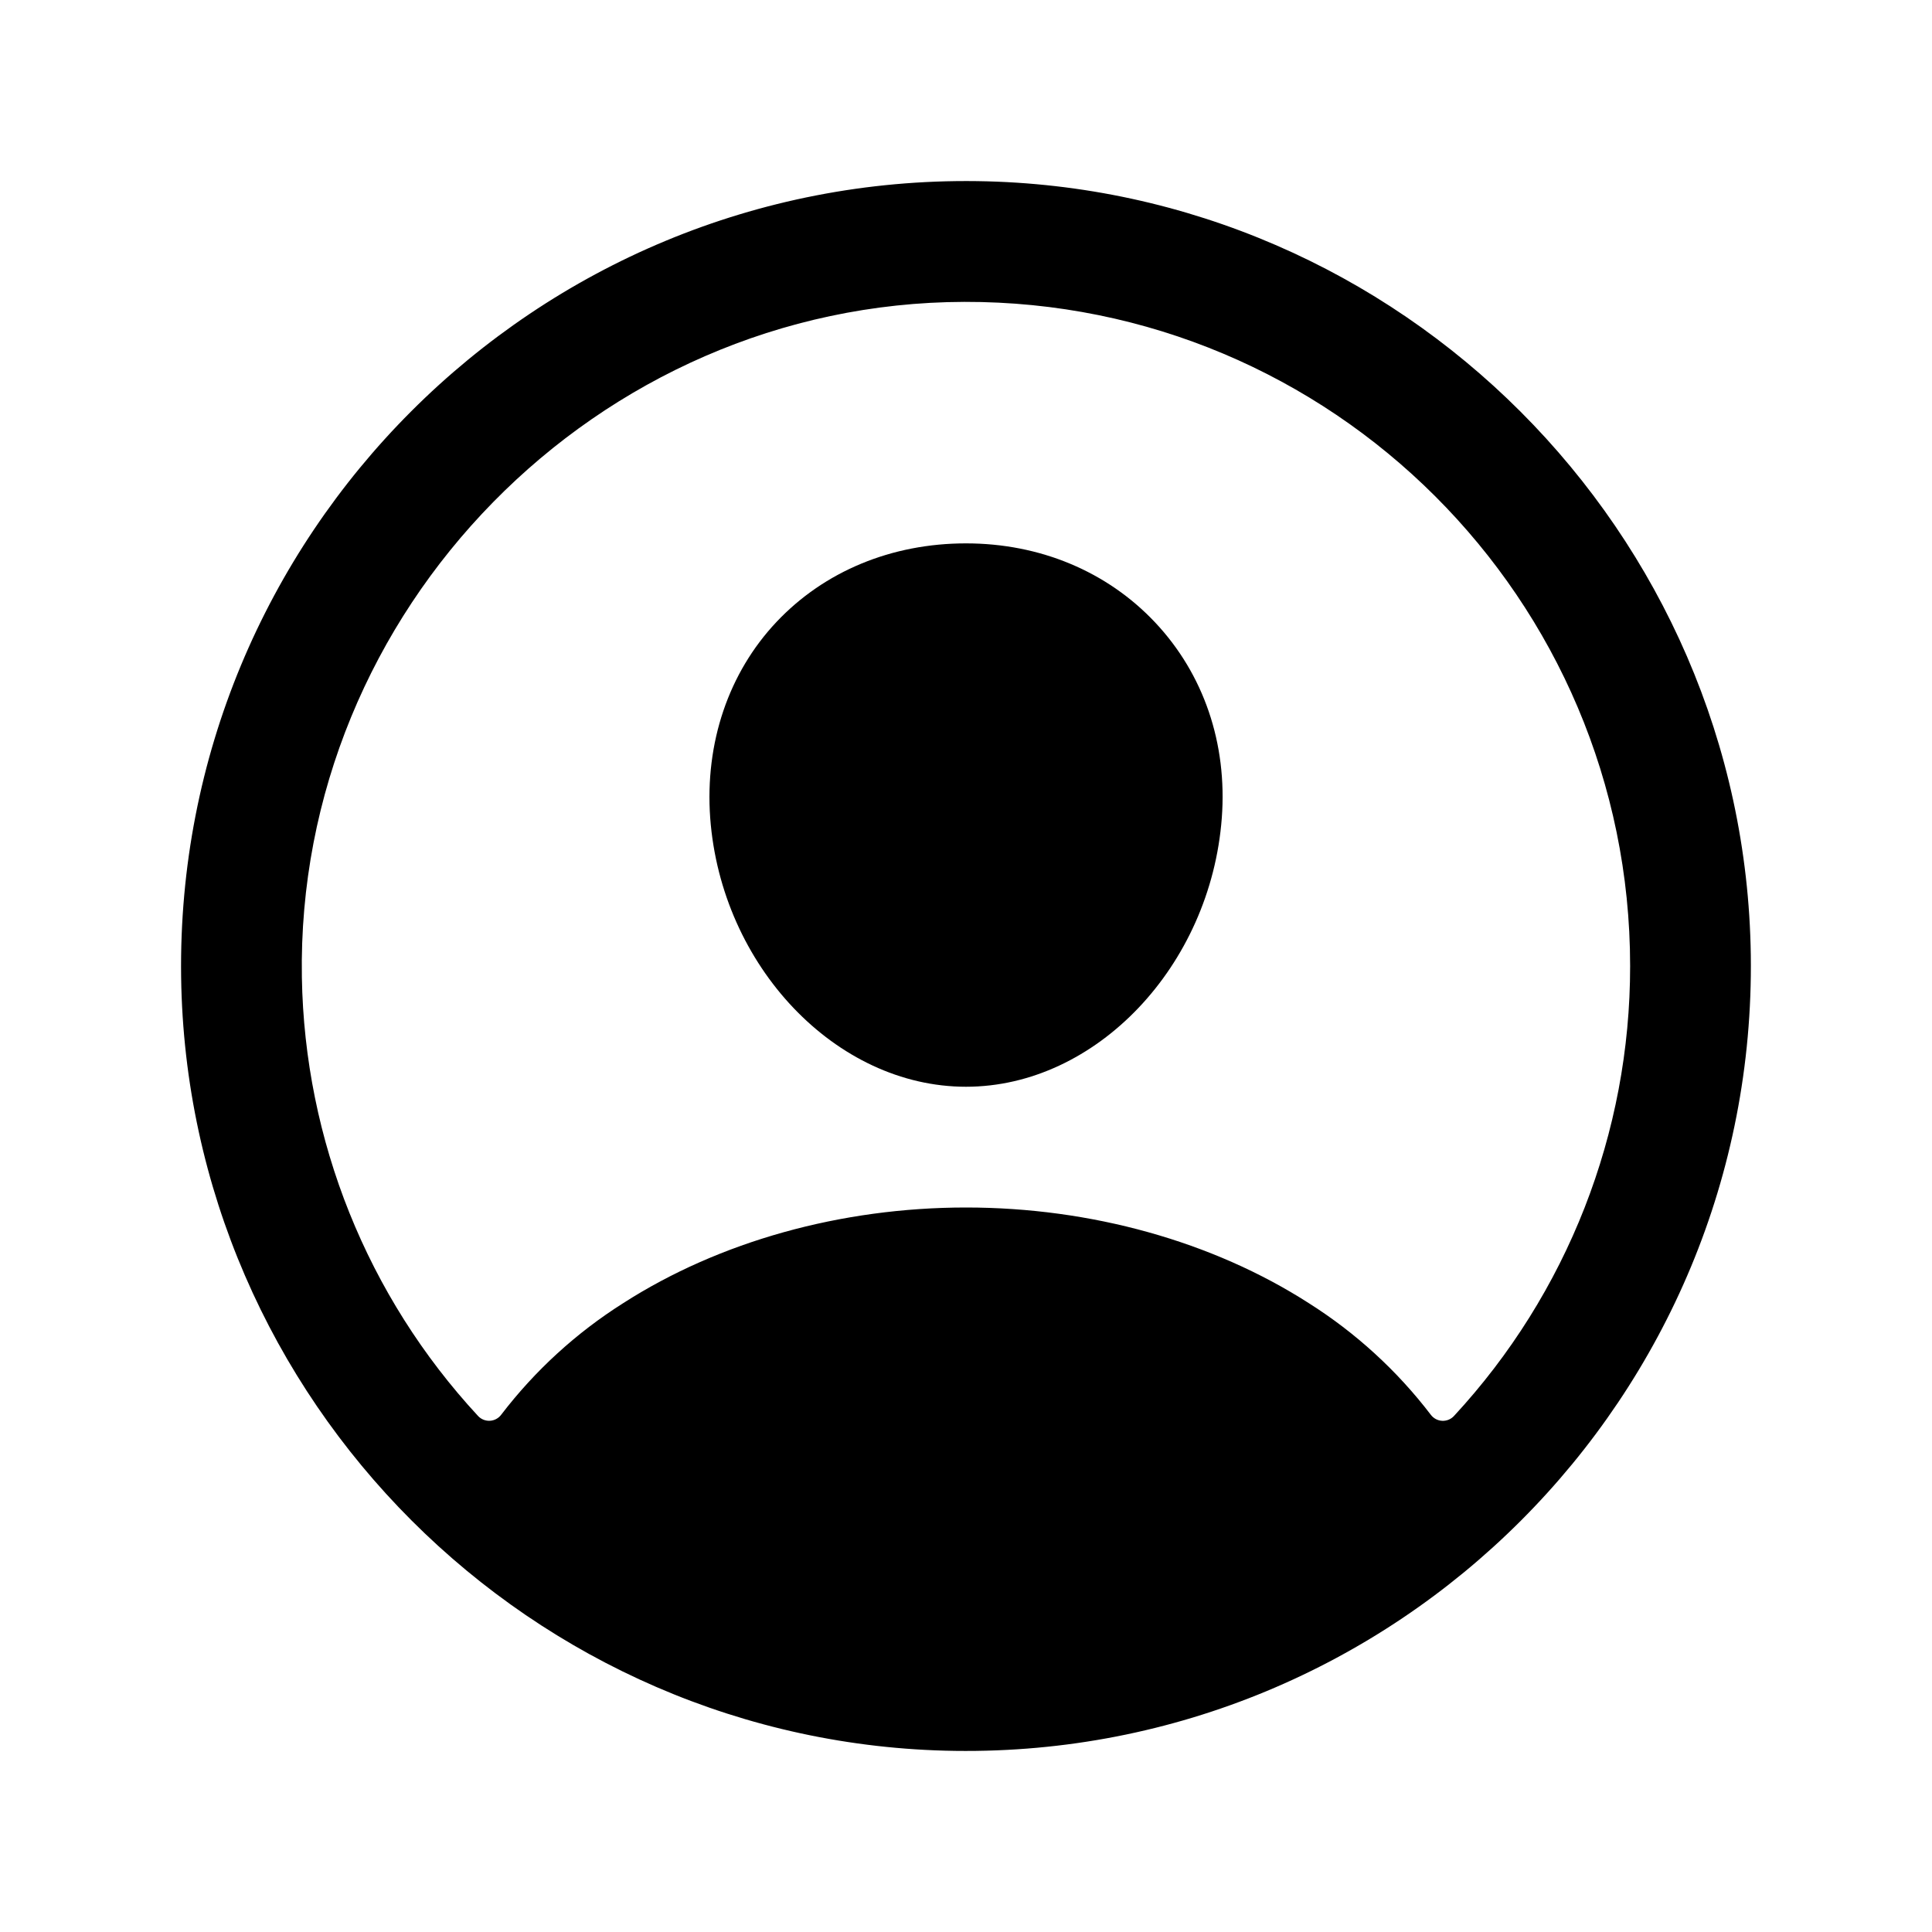
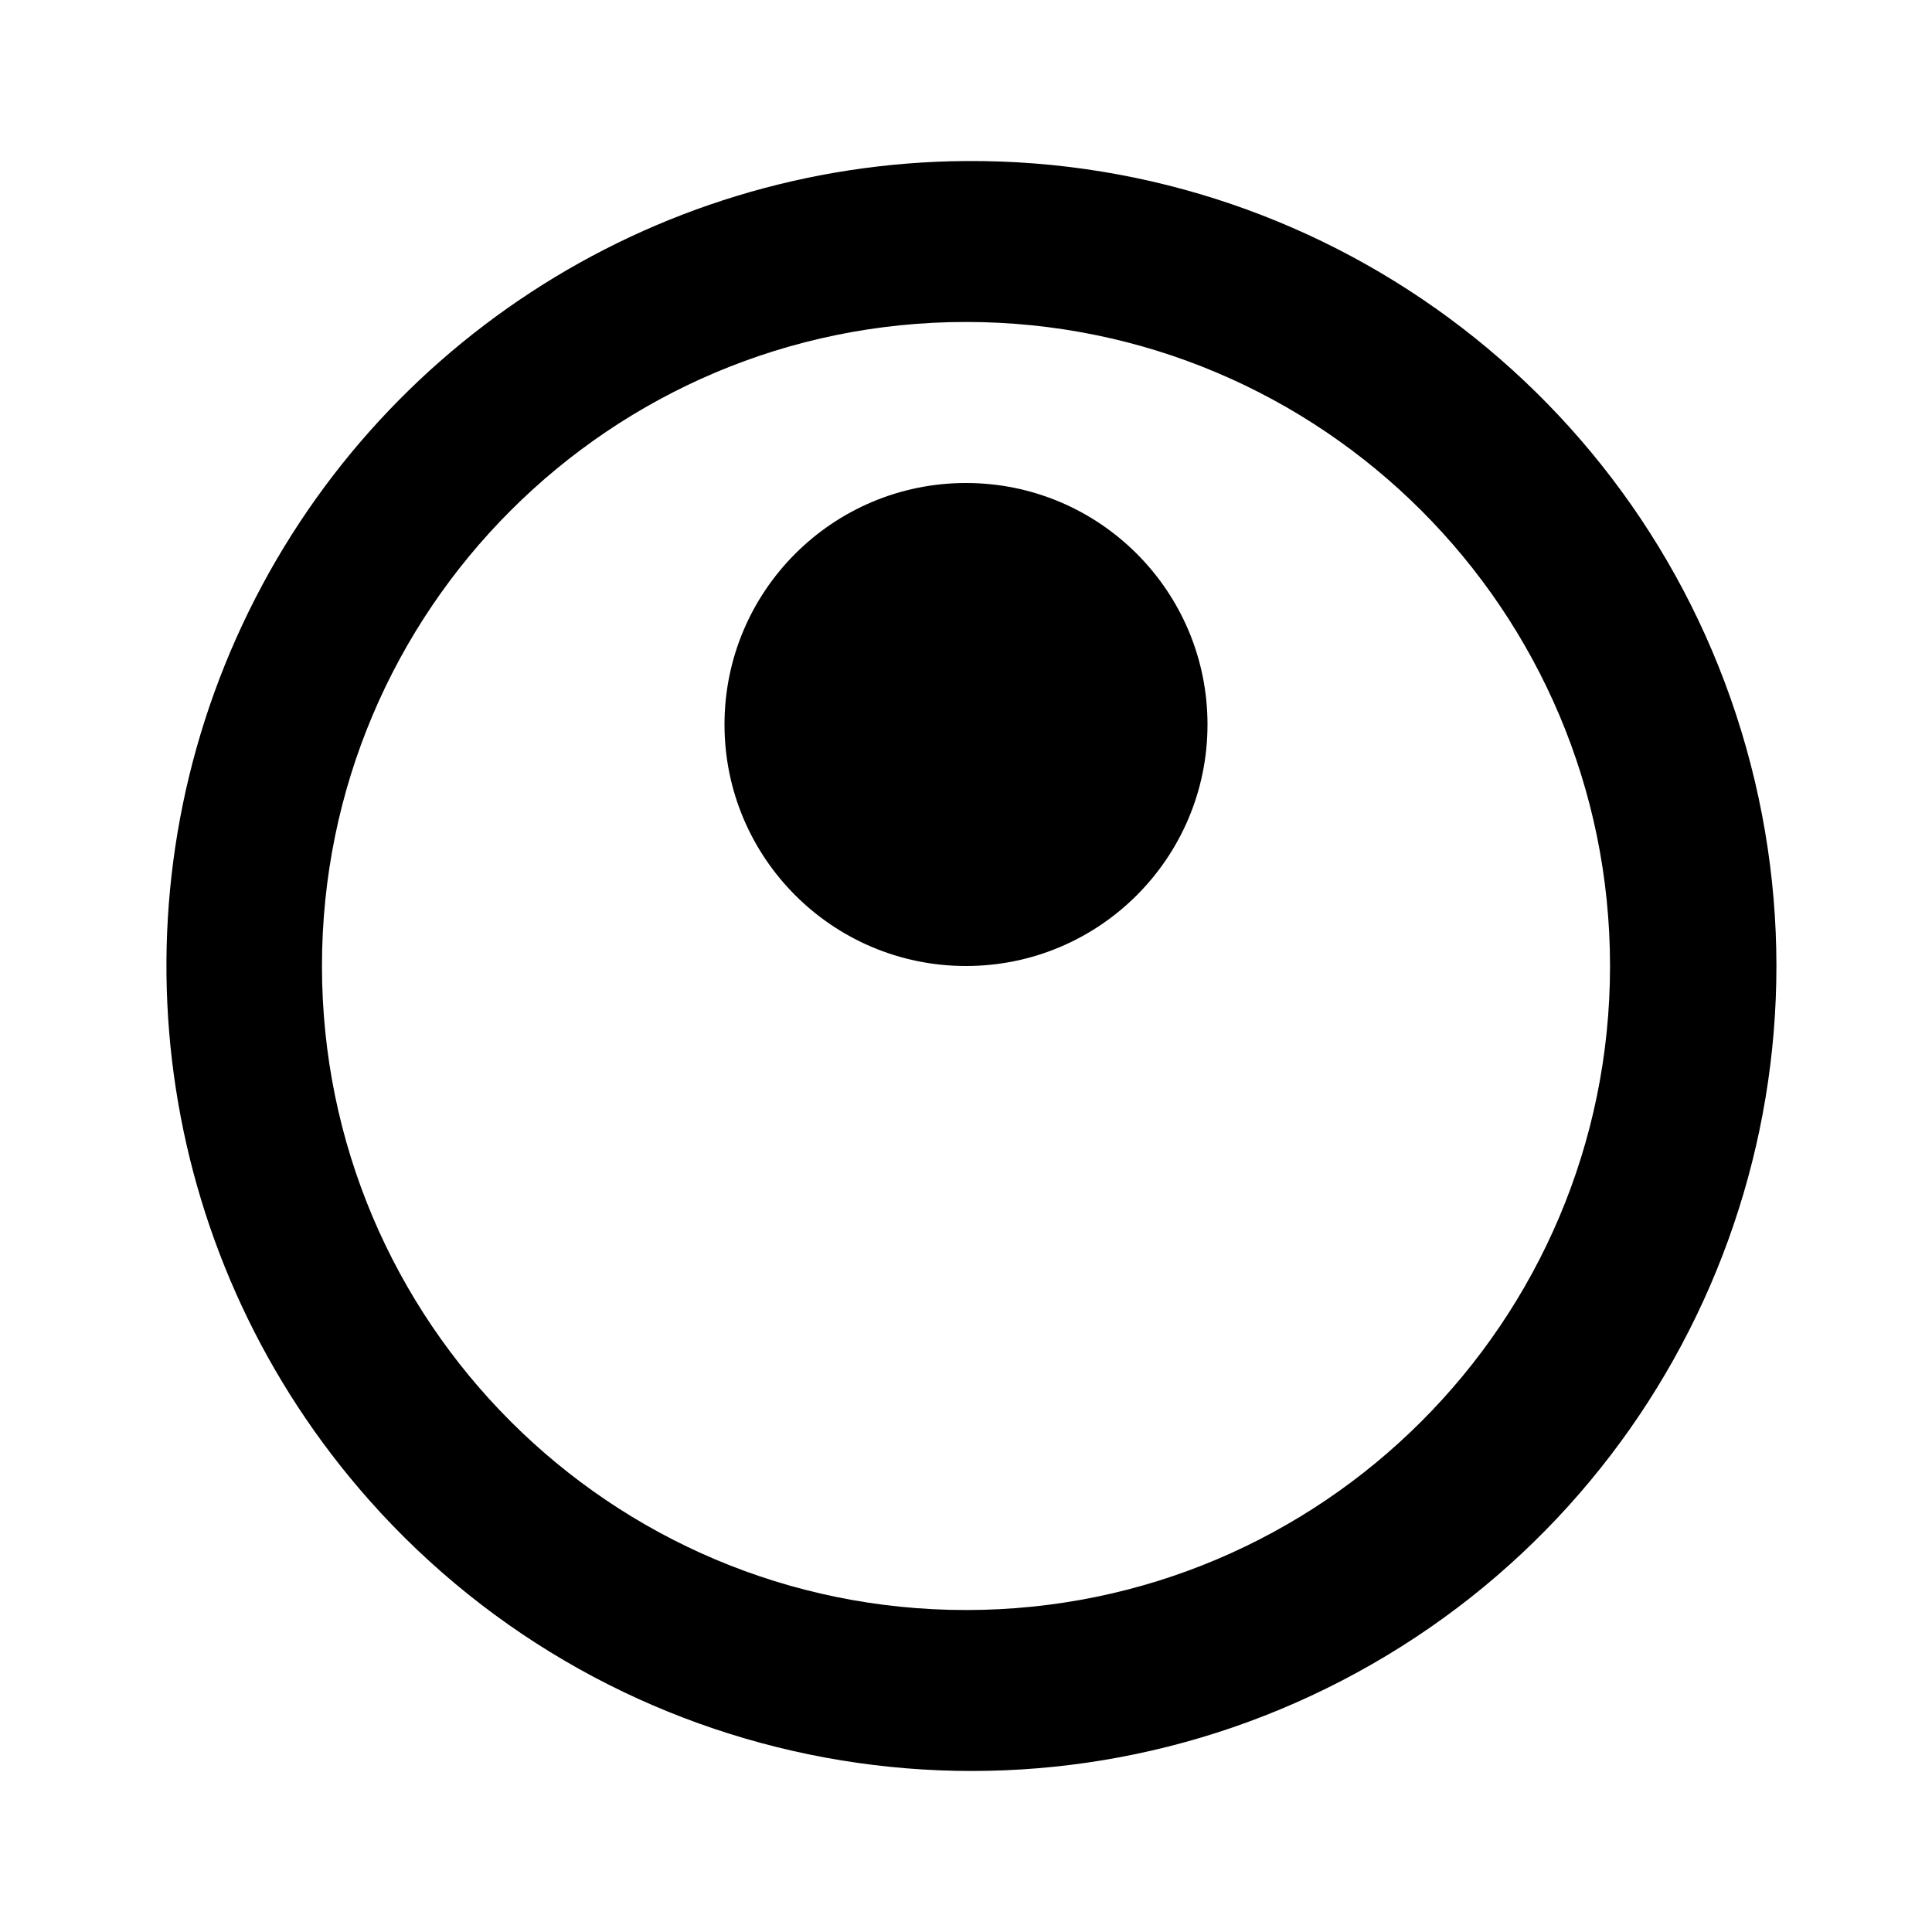
- <svg xmlns="http://www.w3.org/2000/svg" class="ionicon" viewBox="0 0 512 512">
-   <path d="M258.9 48C141.92 46.42 46.42 141.92 48 258.9c1.56 112.19 92.91 203.54 205.1 205.1 117 1.6 212.48-93.9 210.88-210.88C462.44 140.91 371.09 49.56 258.9 48zm126.42 327.25a4 4 0 01-6.14-.32 124.27 124.27 0 00-32.35-29.59C321.37 329 289.11 320 256 320s-65.37 9-90.83 25.34a124.24 124.24 0 00-32.35 29.58 4 4 0 01-6.14.32A175.32 175.32 0 0180 259c-1.63-97.31 78.22-178.76 175.57-179S432 158.81 432 256a175.32 175.32 0 01-46.68 119.25z" />
-   <path d="M256 144c-19.72 0-37.55 7.39-50.22 20.82s-19 32-17.57 51.93C191.11 256 221.52 288 256 288s64.83-32 67.79-71.24c1.48-19.74-4.8-38.14-17.68-51.82C293.39 151.44 275.59 144 256 144z" />
+ <svg xmlns="http://www.w3.org/2000/svg" width="20" height="20" fill="none" viewBox="0 0 20 20">
+   <path fill="currentColor" d="M10 10a2.5 2.5 0 1 0 0-5 2.5 2.5 0 0 0 0 5" />
+   <path fill="currentColor" fill-rule="evenodd" d="M10 1.667a8.333 8.333 0 0 0-6.18 13.86l.12.133a8.333 8.333 0 1 0 6.06-13.993m0 1.666a6.667 6.667 0 1 1 0 13.334 6.667 6.667 0 0 1 0-13.334" clip-rule="evenodd" />
</svg>
